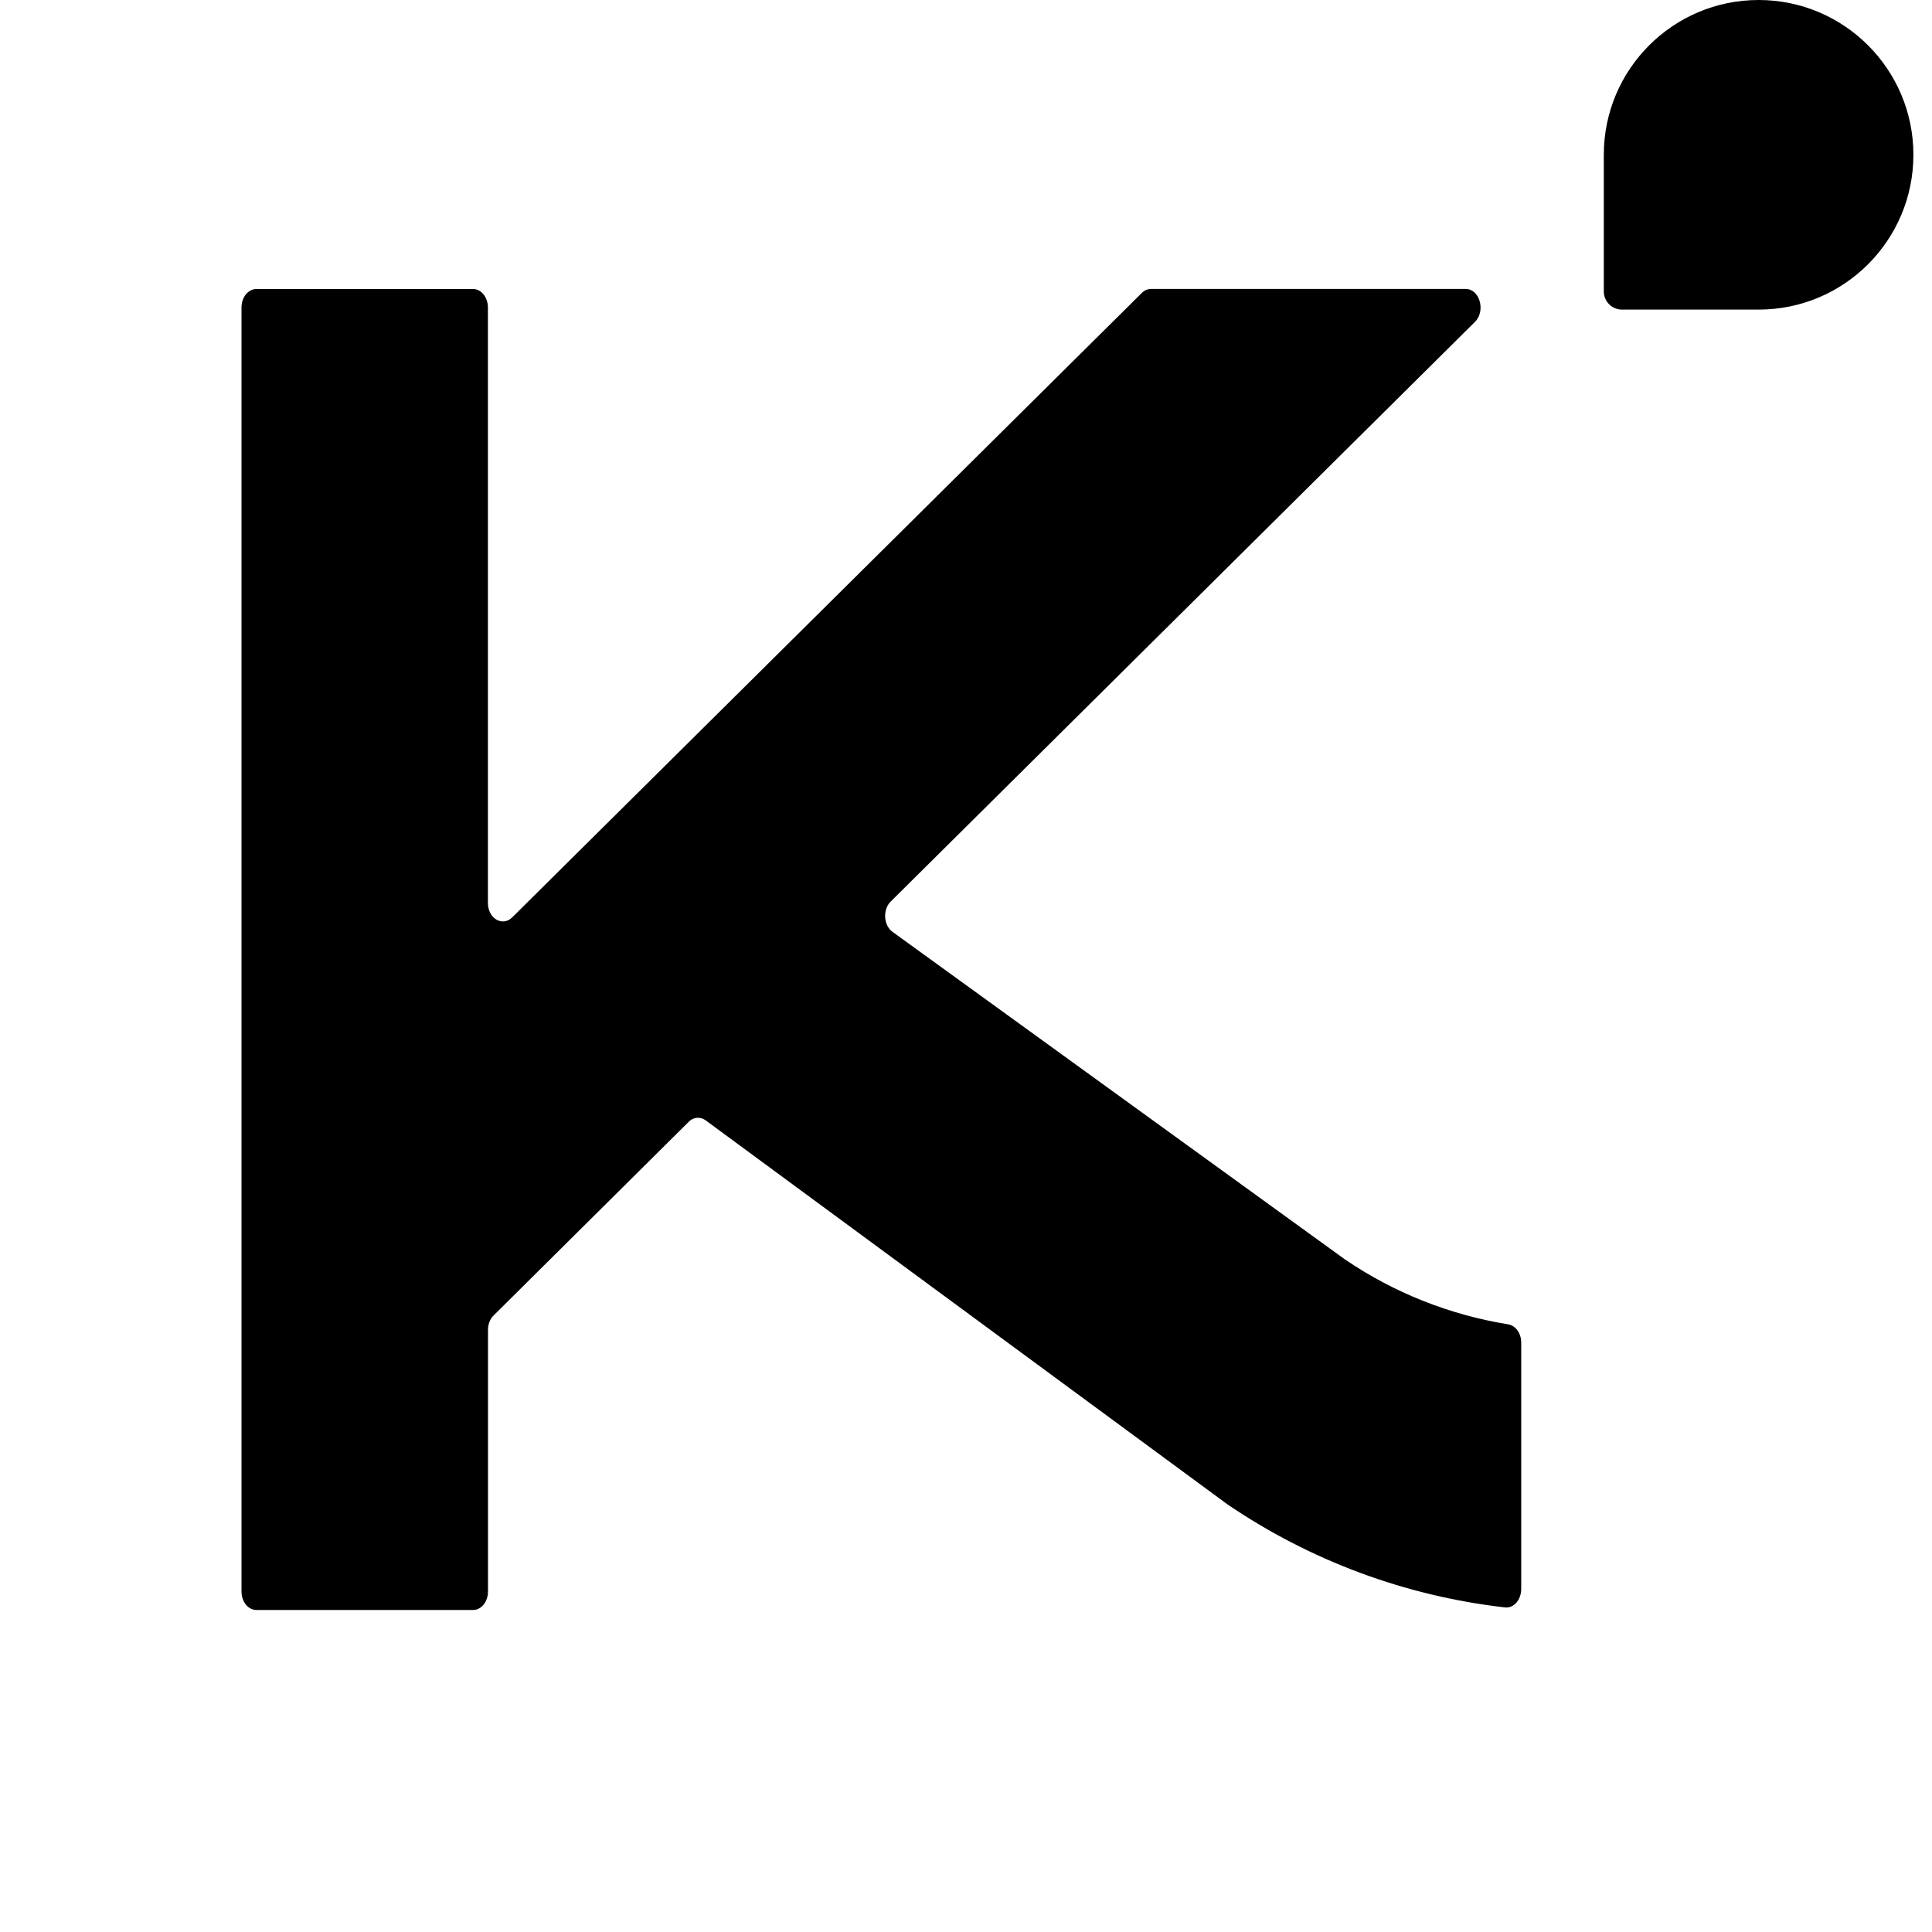
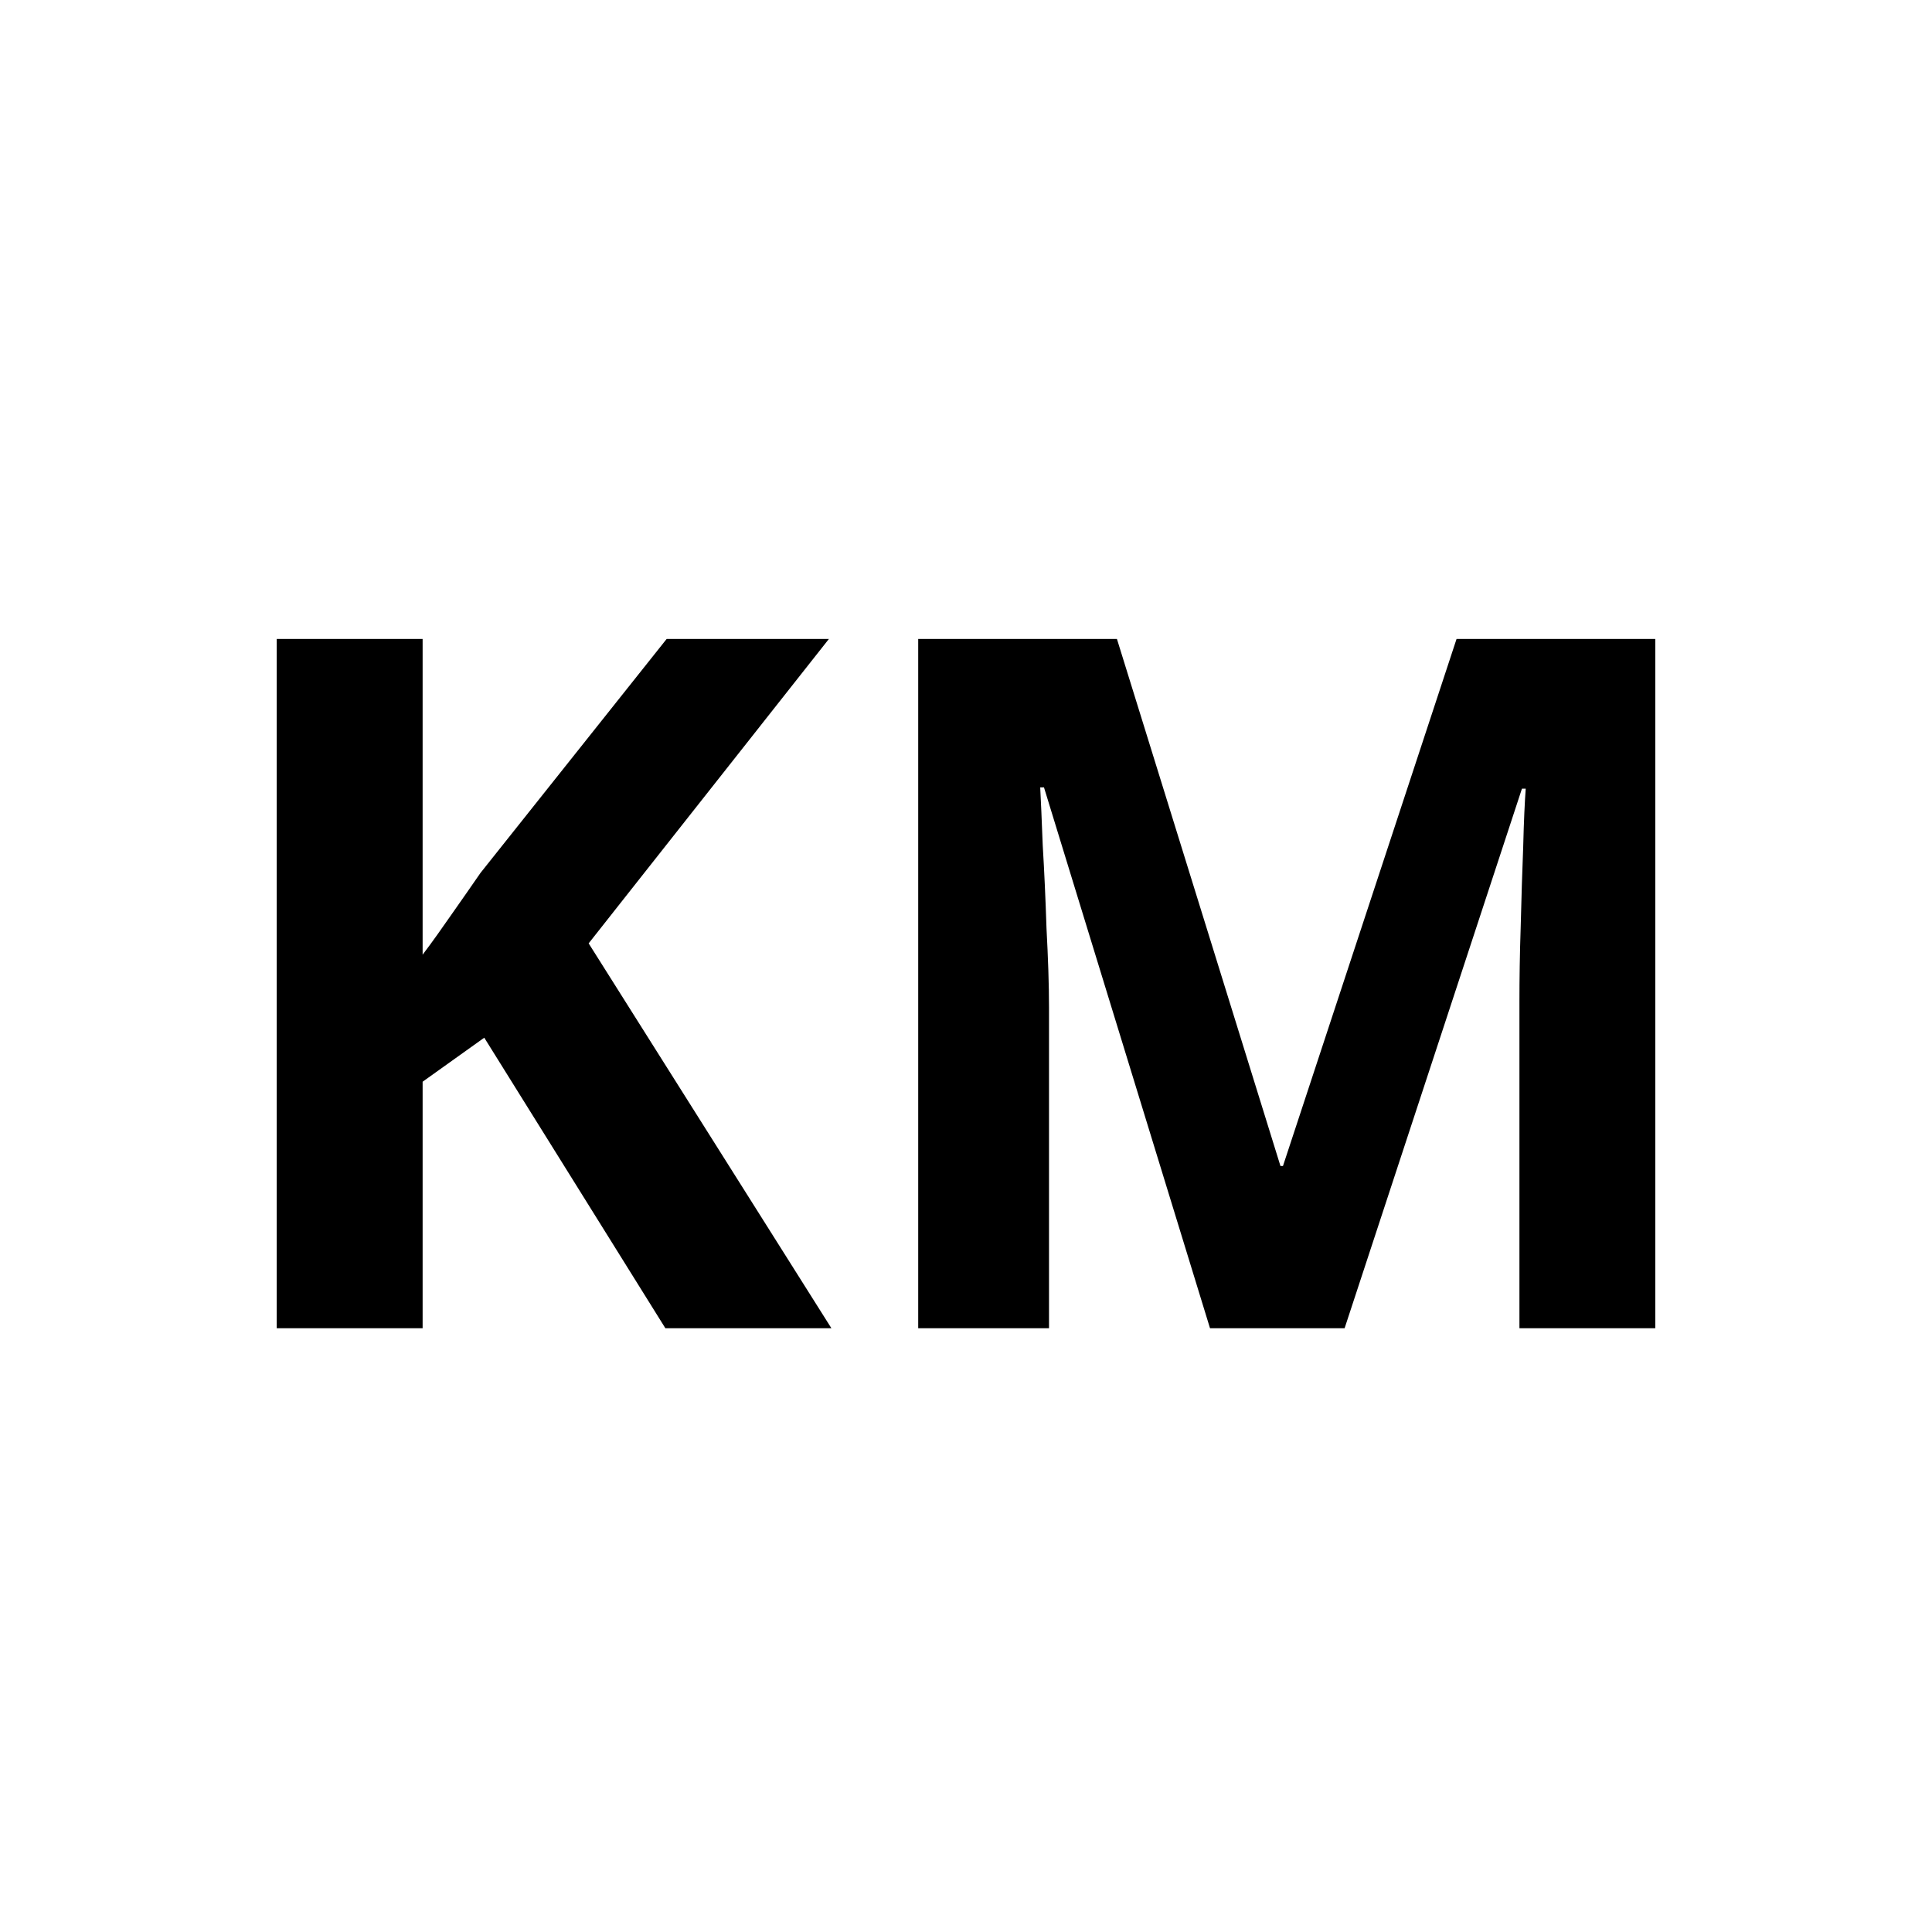
- <svg xmlns="http://www.w3.org/2000/svg" fill="currentColor" fill-rule="evenodd" height="1em" style="flex:none;line-height:1" viewBox="0 0 24 24" width="1em">
-   <path d="M21.846 0a1.923 1.923 0 110 3.846H20.15a.226.226 0 01-.227-.226V1.923C19.923.861 20.784 0 21.846 0z" />
-   <path d="M11.065 11.199l7.257-7.2c.137-.136.06-.41-.116-.41H14.3a.164.164 0 00-.117.051l-7.82 7.756c-.122.12-.302.013-.302-.179V3.82c0-.127-.083-.23-.185-.23H3.186c-.103 0-.186.103-.186.23V19.77c0 .128.083.23.186.23h2.69c.103 0 .186-.102.186-.23v-3.25c0-.069.025-.135.069-.178l2.424-2.406a.158.158 0 01.205-.023l6.484 4.772a7.677 7.677 0 003.453 1.283c.108.012.2-.095.2-.23v-3.06c0-.117-.07-.212-.164-.227a5.028 5.028 0 01-2.027-.807l-5.613-4.064c-.117-.078-.132-.279-.028-.381z" />
+ <svg xmlns="http://www.w3.org/2000/svg" viewBox="0 0 24 24" role="img">
+   <text x="12" y="16.5" text-anchor="middle" font-family="system-ui, sans-serif" font-size="12" font-weight="700" fill="currentColor">KM</text>
</svg>
